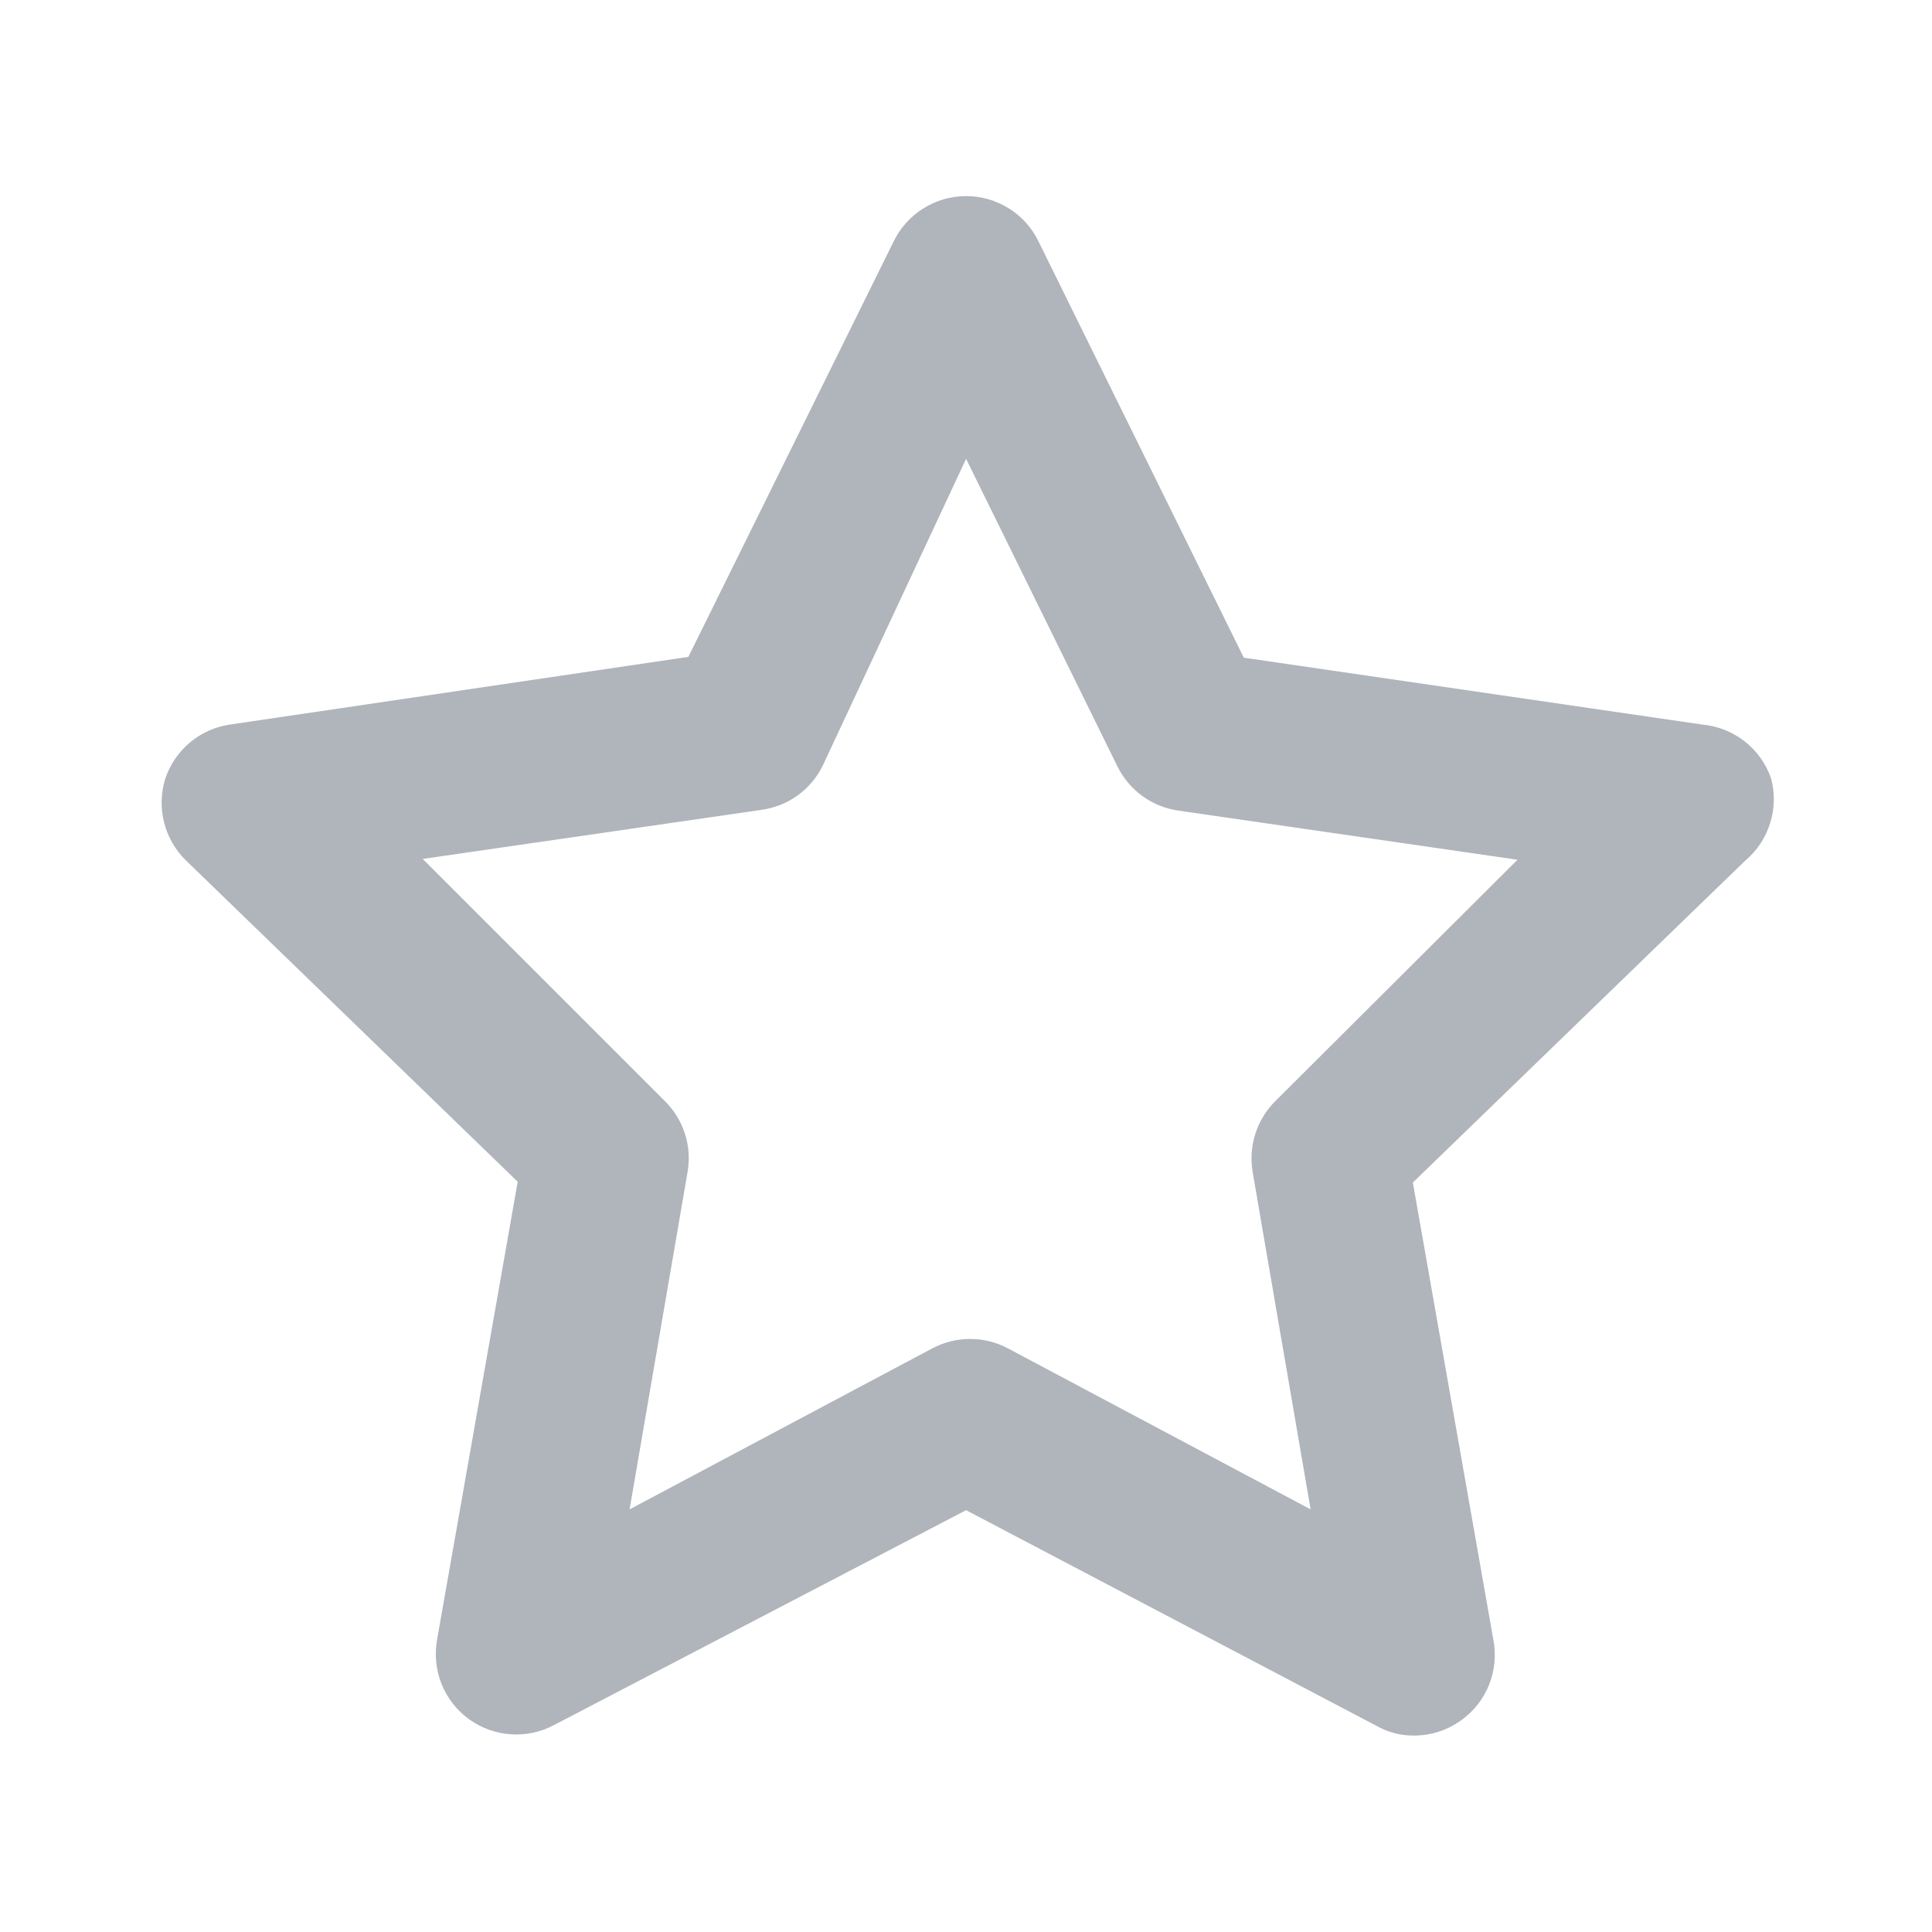
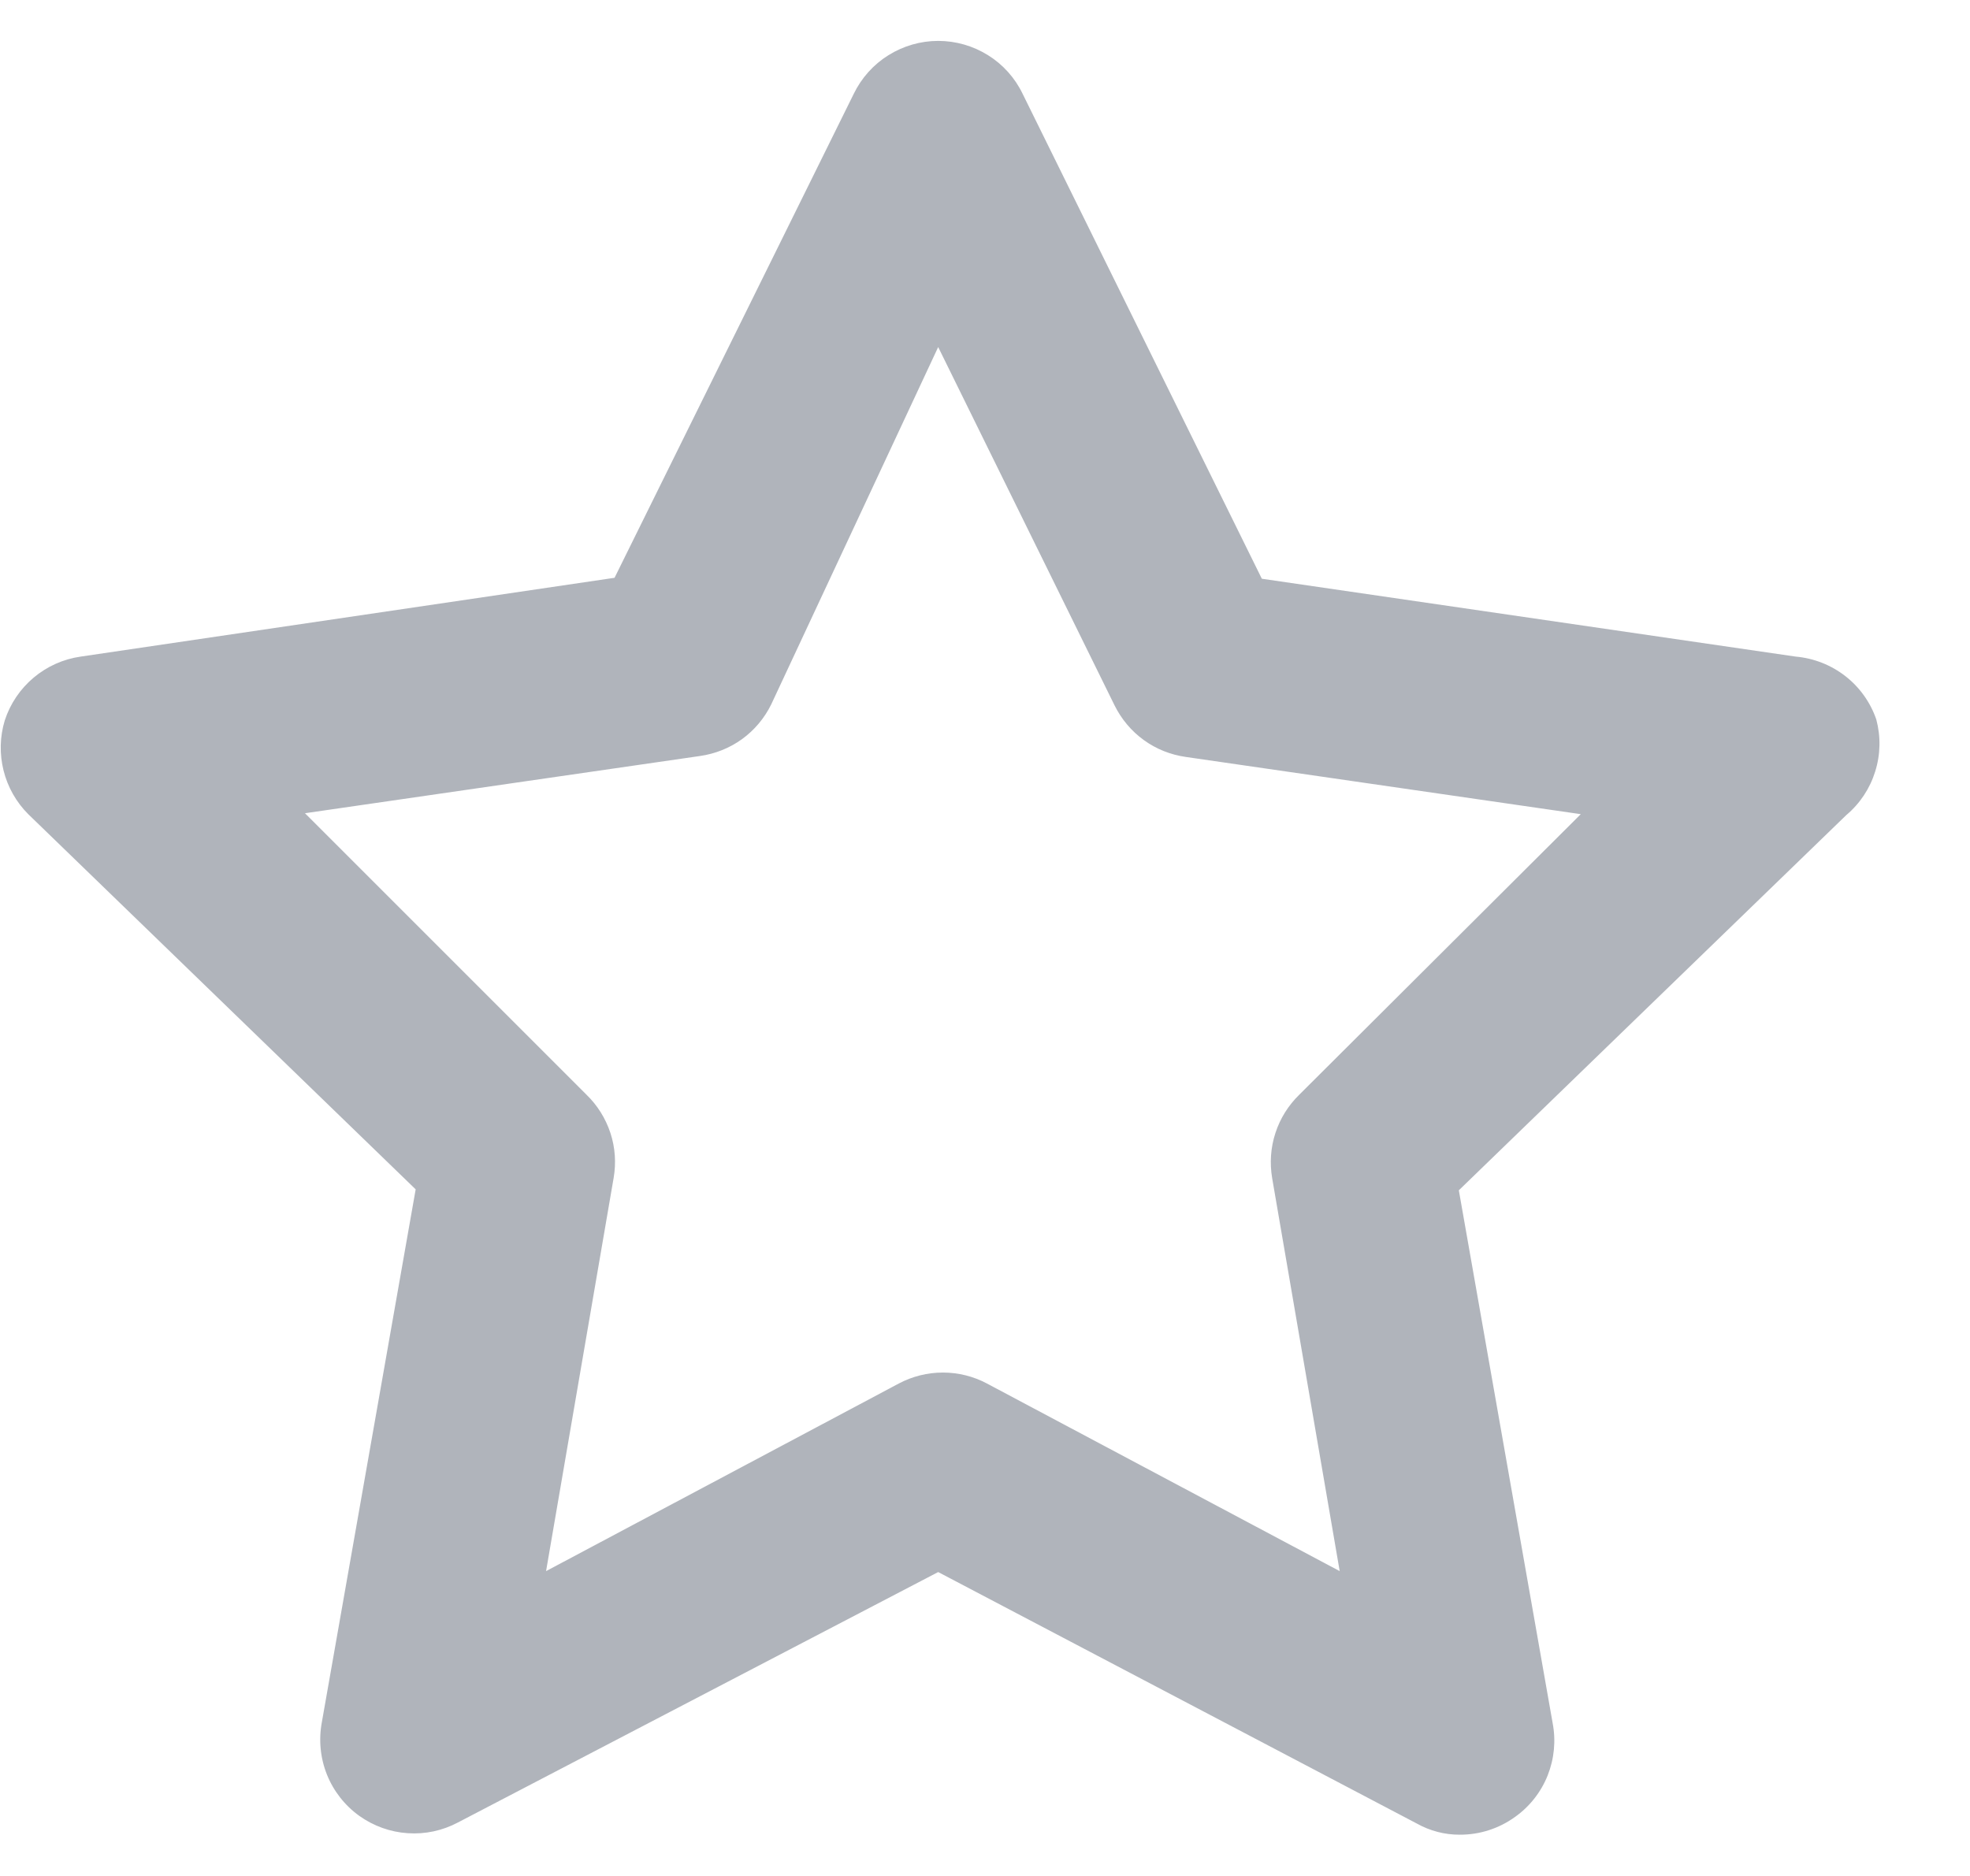
- <svg xmlns="http://www.w3.org/2000/svg" width="24" height="24" viewBox="0 0 24 24" fill="none">
-   <path d="M22.001 9.67C21.938 9.487 21.823 9.326 21.671 9.208C21.518 9.089 21.334 9.017 21.141 9L15.451 8.17L12.901 3C12.82 2.831 12.692 2.688 12.533 2.589C12.373 2.489 12.189 2.436 12.001 2.436C11.814 2.436 11.63 2.489 11.47 2.589C11.311 2.688 11.183 2.831 11.101 3L8.551 8.16L2.861 9C2.676 9.026 2.502 9.104 2.359 9.224C2.216 9.344 2.109 9.502 2.051 9.68C1.998 9.854 1.994 10.039 2.038 10.215C2.082 10.391 2.173 10.552 2.301 10.68L6.431 14.68L5.431 20.36C5.396 20.547 5.414 20.741 5.485 20.919C5.556 21.096 5.676 21.249 5.831 21.36C5.983 21.468 6.161 21.532 6.346 21.544C6.532 21.557 6.717 21.517 6.881 21.43L12.001 18.76L17.101 21.44C17.242 21.519 17.4 21.561 17.561 21.56C17.773 21.561 17.98 21.494 18.151 21.37C18.307 21.259 18.427 21.106 18.498 20.928C18.568 20.751 18.587 20.558 18.551 20.37L17.551 14.69L21.681 10.69C21.826 10.568 21.933 10.407 21.989 10.226C22.046 10.046 22.05 9.853 22.001 9.67ZM15.851 13.67C15.734 13.784 15.646 13.924 15.596 14.079C15.545 14.234 15.534 14.399 15.561 14.56L16.281 18.75L12.521 16.75C12.377 16.673 12.215 16.633 12.051 16.633C11.887 16.633 11.726 16.673 11.581 16.75L7.821 18.75L8.541 14.56C8.569 14.399 8.558 14.234 8.507 14.079C8.456 13.924 8.369 13.784 8.251 13.67L5.251 10.67L9.461 10.06C9.623 10.037 9.777 9.976 9.91 9.88C10.042 9.784 10.149 9.657 10.221 9.51L12.001 5.7L13.881 9.52C13.954 9.667 14.06 9.794 14.193 9.89C14.325 9.986 14.479 10.047 14.641 10.07L18.851 10.68L15.851 13.67Z" fill="#B0B4BB" />
+ <svg xmlns="http://www.w3.org/2000/svg" width="21" height="20" viewBox="0 0 21 20" fill="none">
+   <path d="M20.001 7.67C19.938 7.487 19.823 7.326 19.671 7.208C19.518 7.089 19.334 7.017 19.141 7L13.451 6.17L10.901 1C10.82 0.831 10.692 0.688 10.533 0.589C10.373 0.489 10.189 0.436 10.001 0.436C9.814 0.436 9.63 0.489 9.47 0.589C9.311 0.688 9.183 0.831 9.101 1L6.551 6.16L0.861 7C0.676 7.026 0.502 7.104 0.359 7.224C0.216 7.344 0.109 7.502 0.051 7.68C-0.002 7.854 -0.006 8.039 0.038 8.215C0.082 8.391 0.173 8.552 0.301 8.68L4.431 12.68L3.431 18.36C3.396 18.547 3.414 18.741 3.485 18.919C3.556 19.096 3.676 19.249 3.831 19.36C3.983 19.468 4.161 19.532 4.346 19.544C4.532 19.557 4.717 19.517 4.881 19.43L10.001 16.76L15.101 19.44C15.242 19.519 15.4 19.561 15.561 19.56C15.773 19.561 15.98 19.494 16.151 19.37C16.307 19.259 16.427 19.106 16.498 18.928C16.568 18.751 16.587 18.558 16.551 18.37L15.551 12.69L19.681 8.69C19.826 8.568 19.933 8.407 19.989 8.226C20.046 8.046 20.05 7.853 20.001 7.67ZM13.851 11.67C13.734 11.784 13.646 11.924 13.596 12.079C13.545 12.234 13.534 12.399 13.561 12.56L14.281 16.75L10.521 14.75C10.377 14.673 10.215 14.633 10.051 14.633C9.888 14.633 9.726 14.673 9.581 14.75L5.821 16.75L6.541 12.56C6.569 12.399 6.558 12.234 6.507 12.079C6.456 11.924 6.369 11.784 6.251 11.67L3.251 8.67L7.461 8.06C7.623 8.037 7.777 7.976 7.91 7.88C8.042 7.784 8.149 7.657 8.221 7.51L10.001 3.7L11.881 7.52C11.954 7.667 12.06 7.794 12.193 7.89C12.325 7.986 12.479 8.047 12.641 8.07L16.851 8.68L13.851 11.67Z" fill="#B0B4BB" />
</svg>
